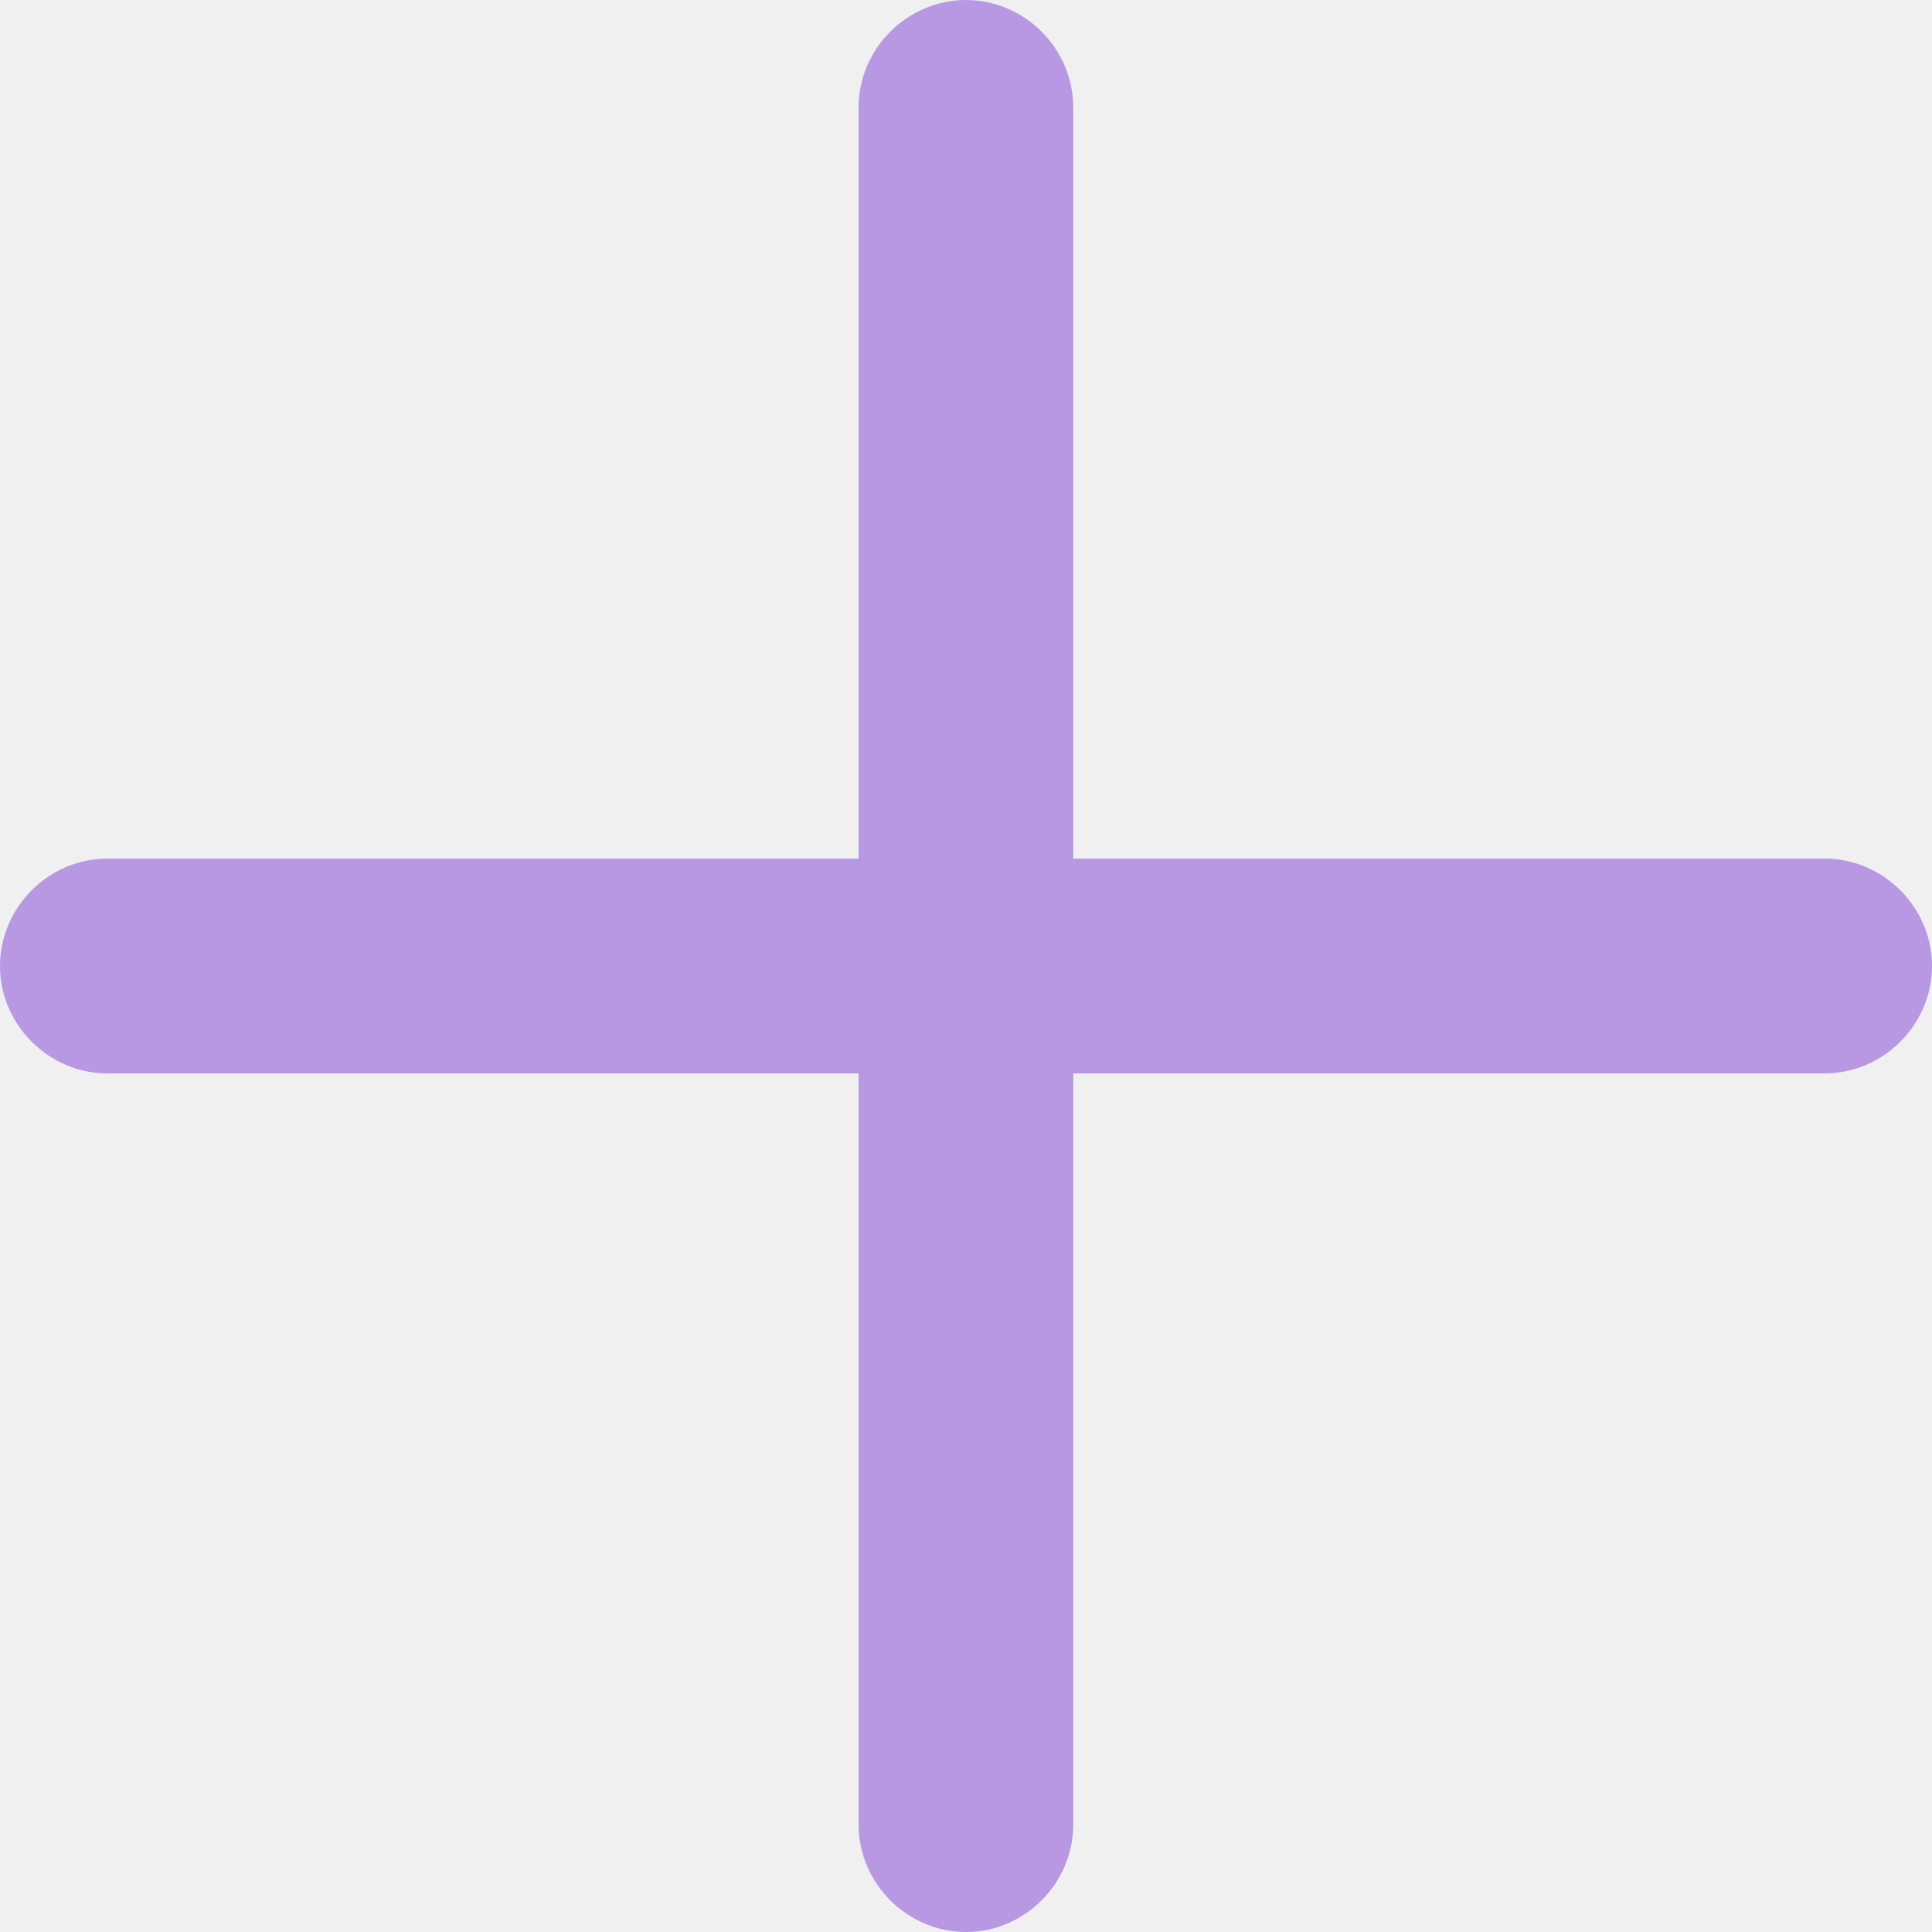
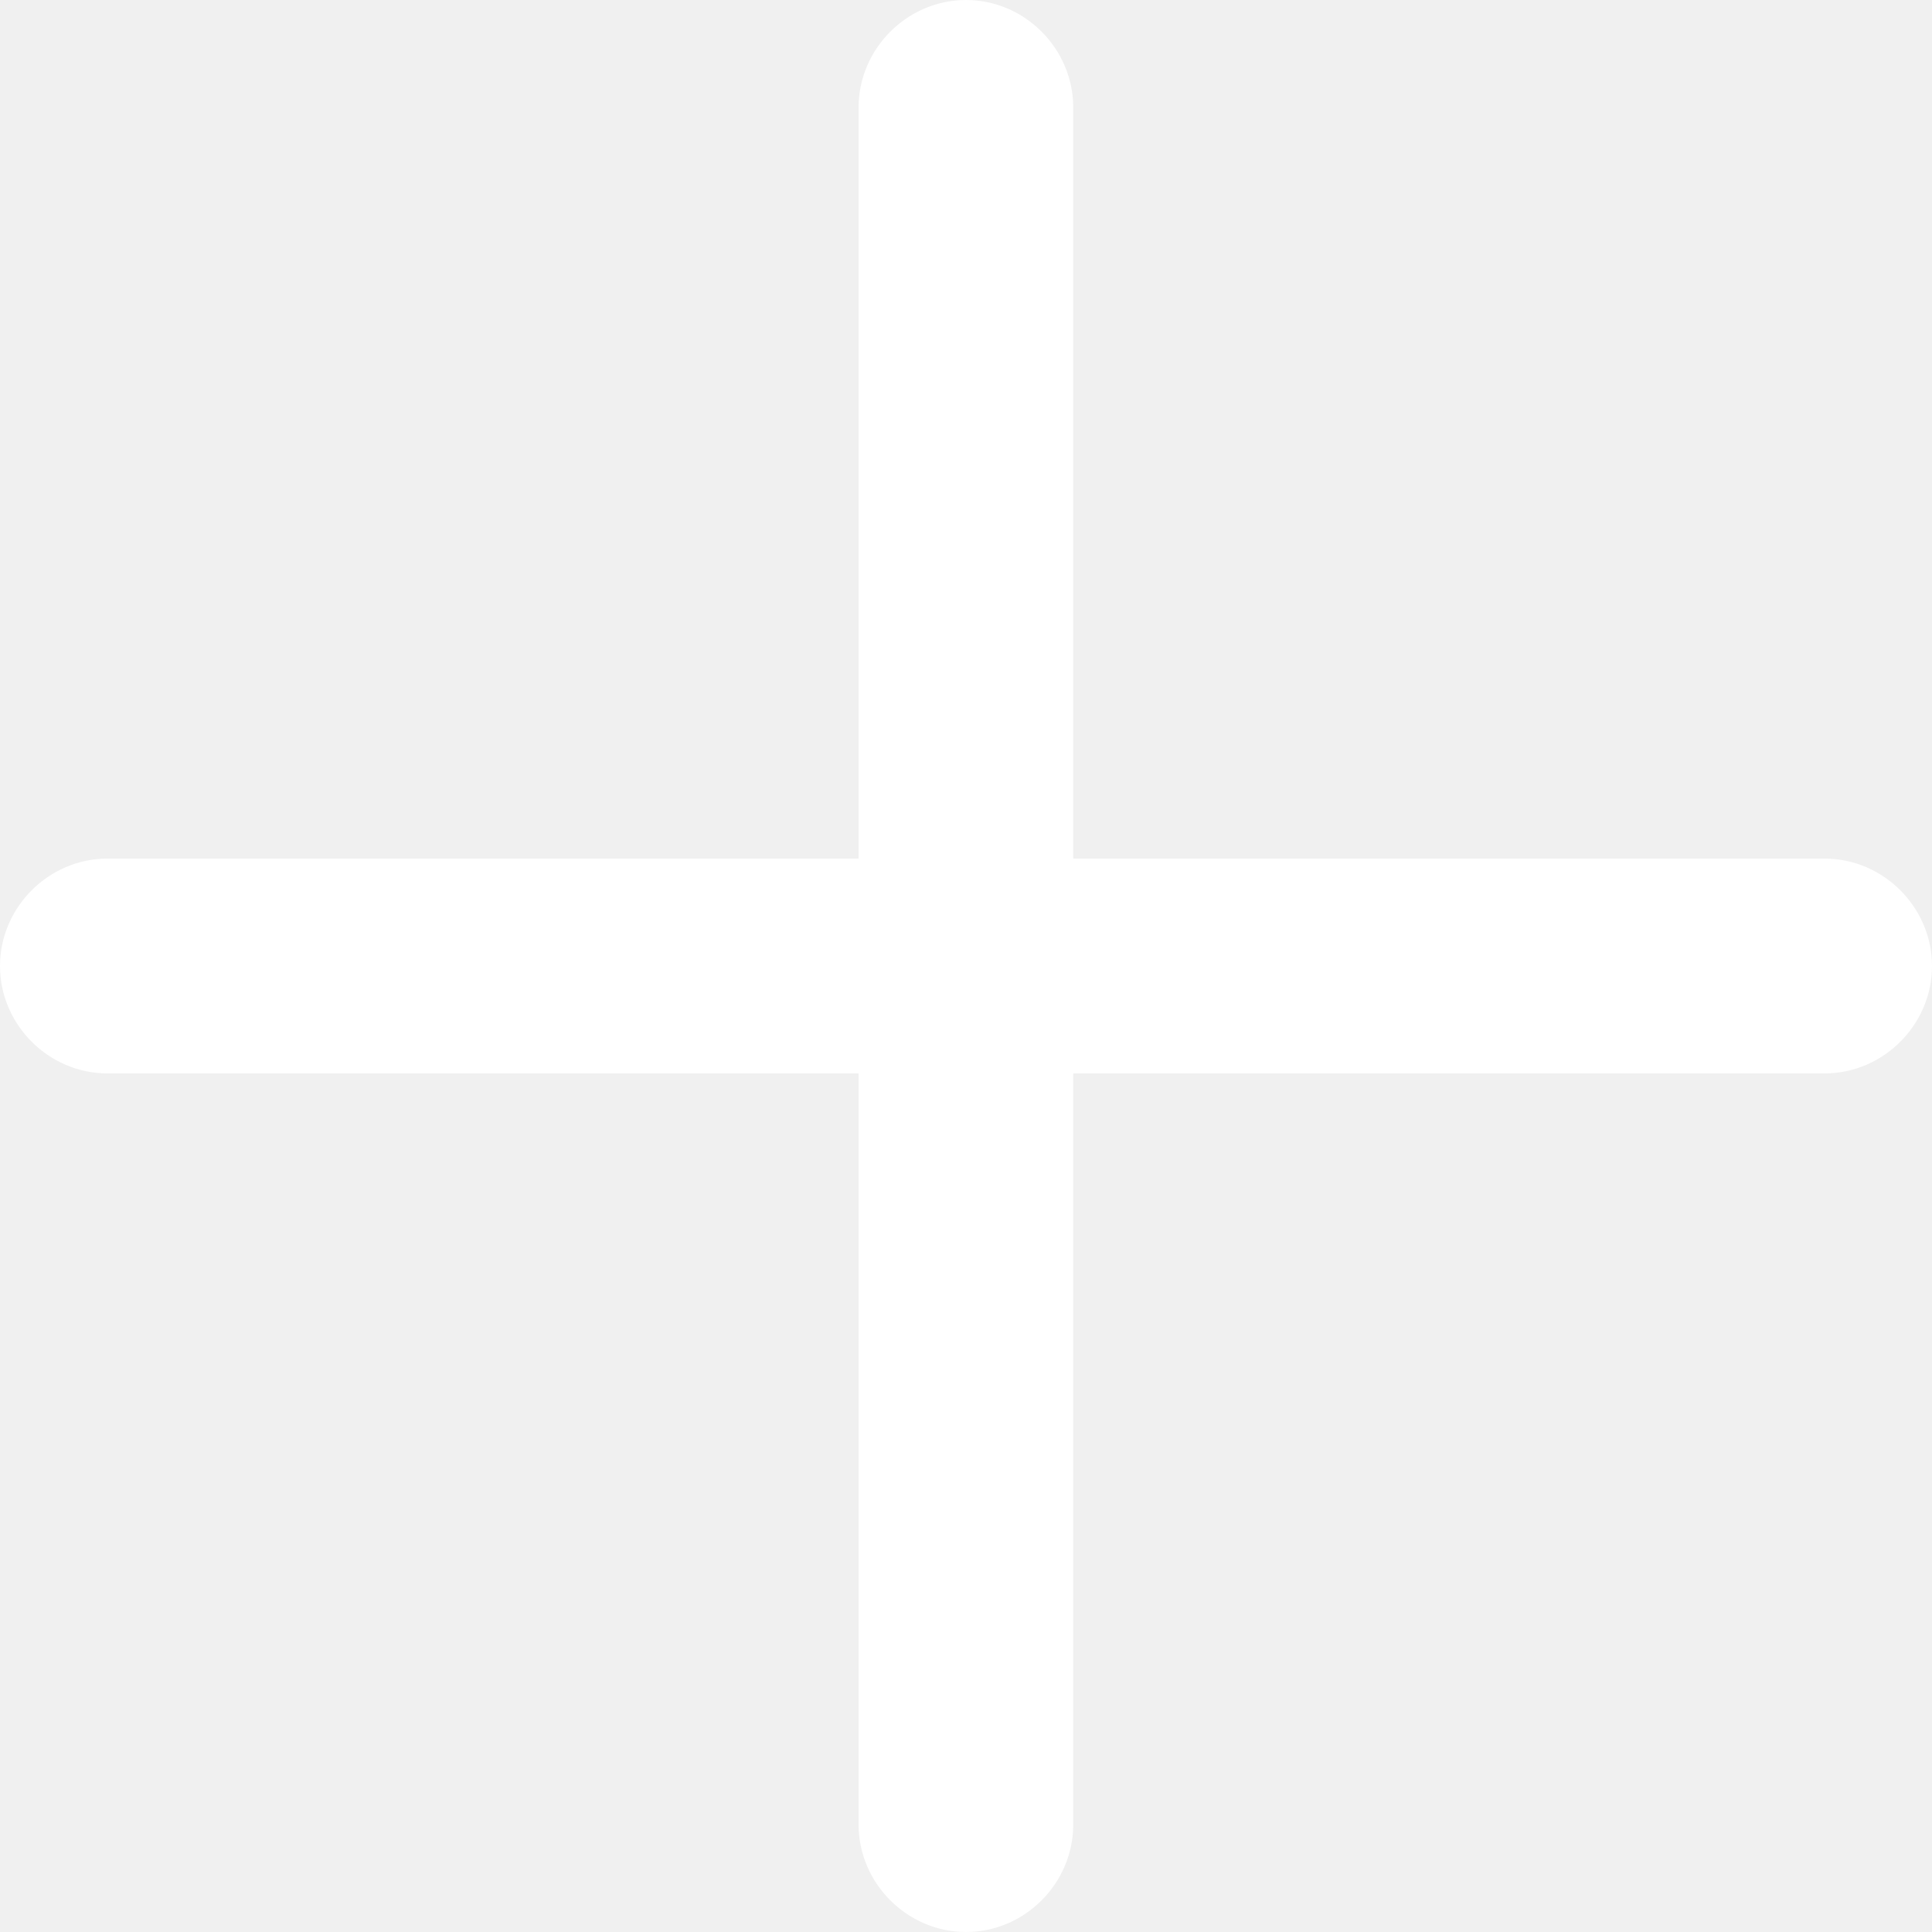
<svg xmlns="http://www.w3.org/2000/svg" width="10" height="10" viewBox="0 0 10 10" fill="none">
-   <path d="M9.444 5.556H0.556C0.252 5.556 0 5.304 0 5C0 4.696 0.252 4.444 0.556 4.444H9.444C9.748 4.444 10 4.696 10 5C10 5.304 9.748 5.556 9.444 5.556Z" fill="#b898e2" />
-   <path d="M5 10C4.696 10 4.444 9.748 4.444 9.444V0.556C4.444 0.252 4.696 0 5 0C5.304 0 5.555 0.252 5.555 0.556V9.444C5.555 9.748 5.304 10 5 10Z" fill="#b898e2" />
+   <path d="M9.444 5.556H0.556C0.252 5.556 0 5.304 0 5C0 4.696 0.252 4.444 0.556 4.444H9.444C9.748 4.444 10 4.696 10 5C10 5.304 9.748 5.556 9.444 5.556Z" fill="#fff" />
+   <path d="M5 10C4.696 10 4.444 9.748 4.444 9.444V0.556C4.444 0.252 4.696 0 5 0C5.304 0 5.555 0.252 5.555 0.556V9.444C5.555 9.748 5.304 10 5 10Z" fill="#fff" />
</svg>
